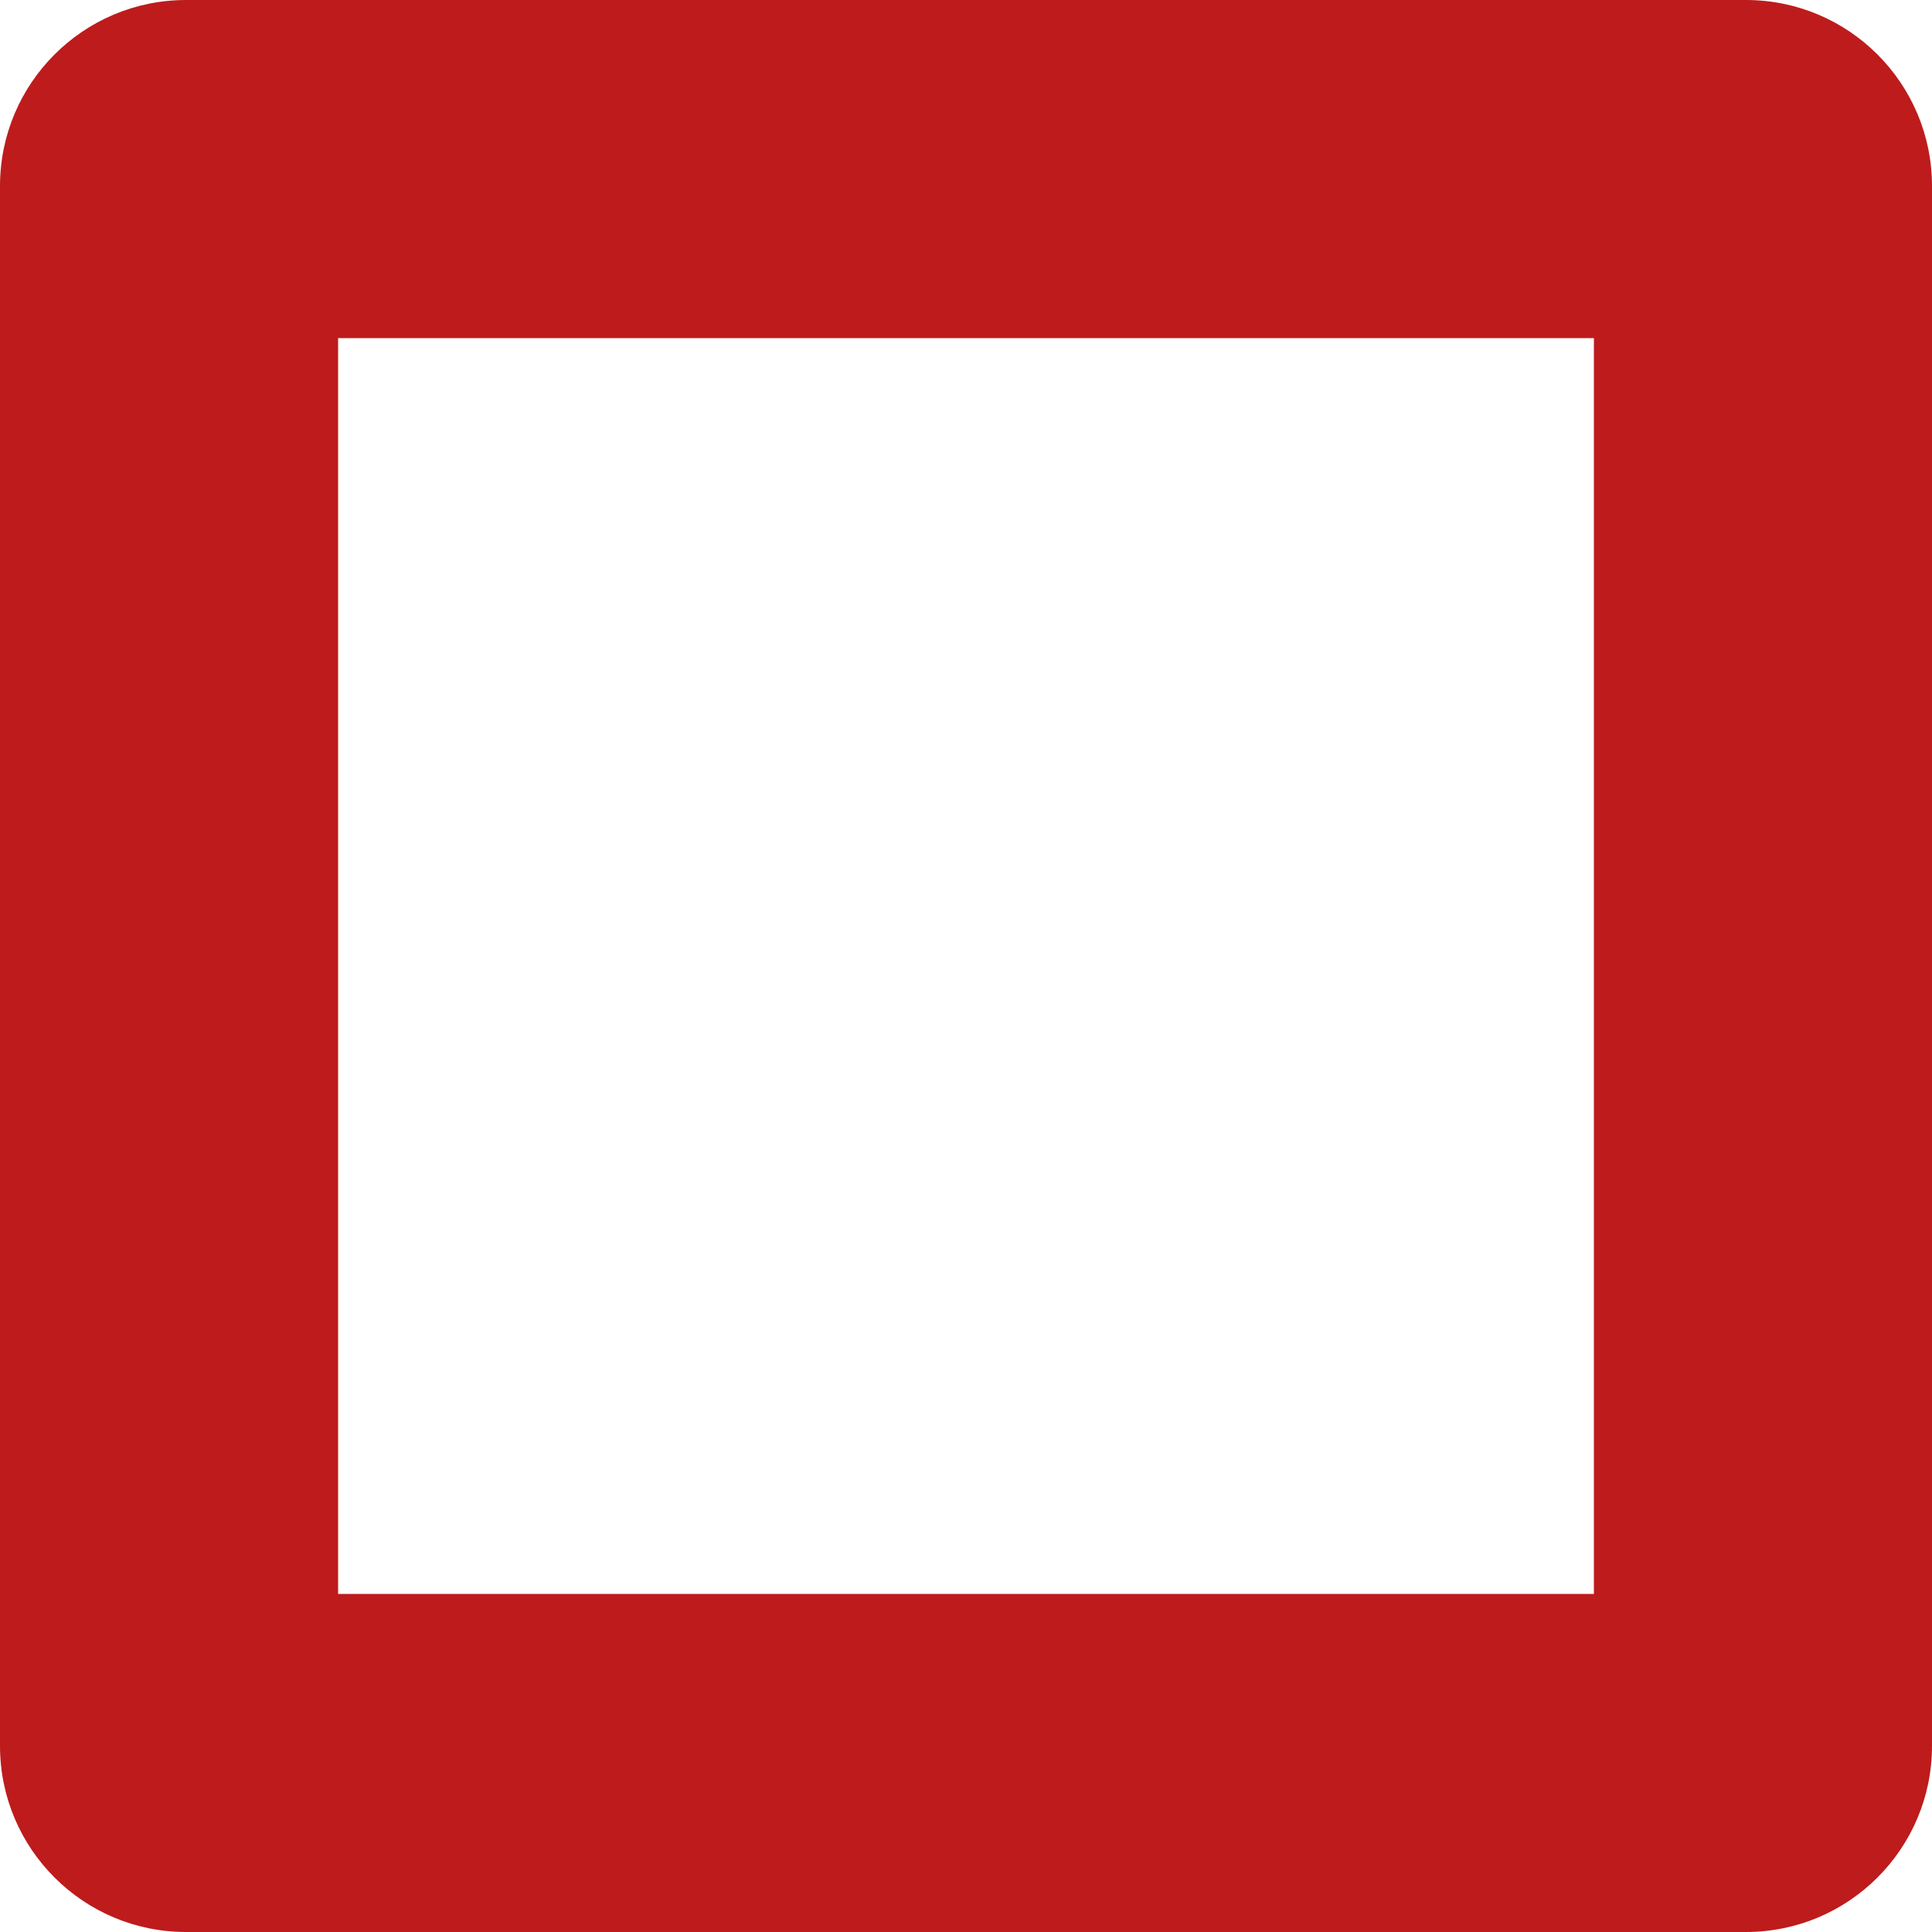
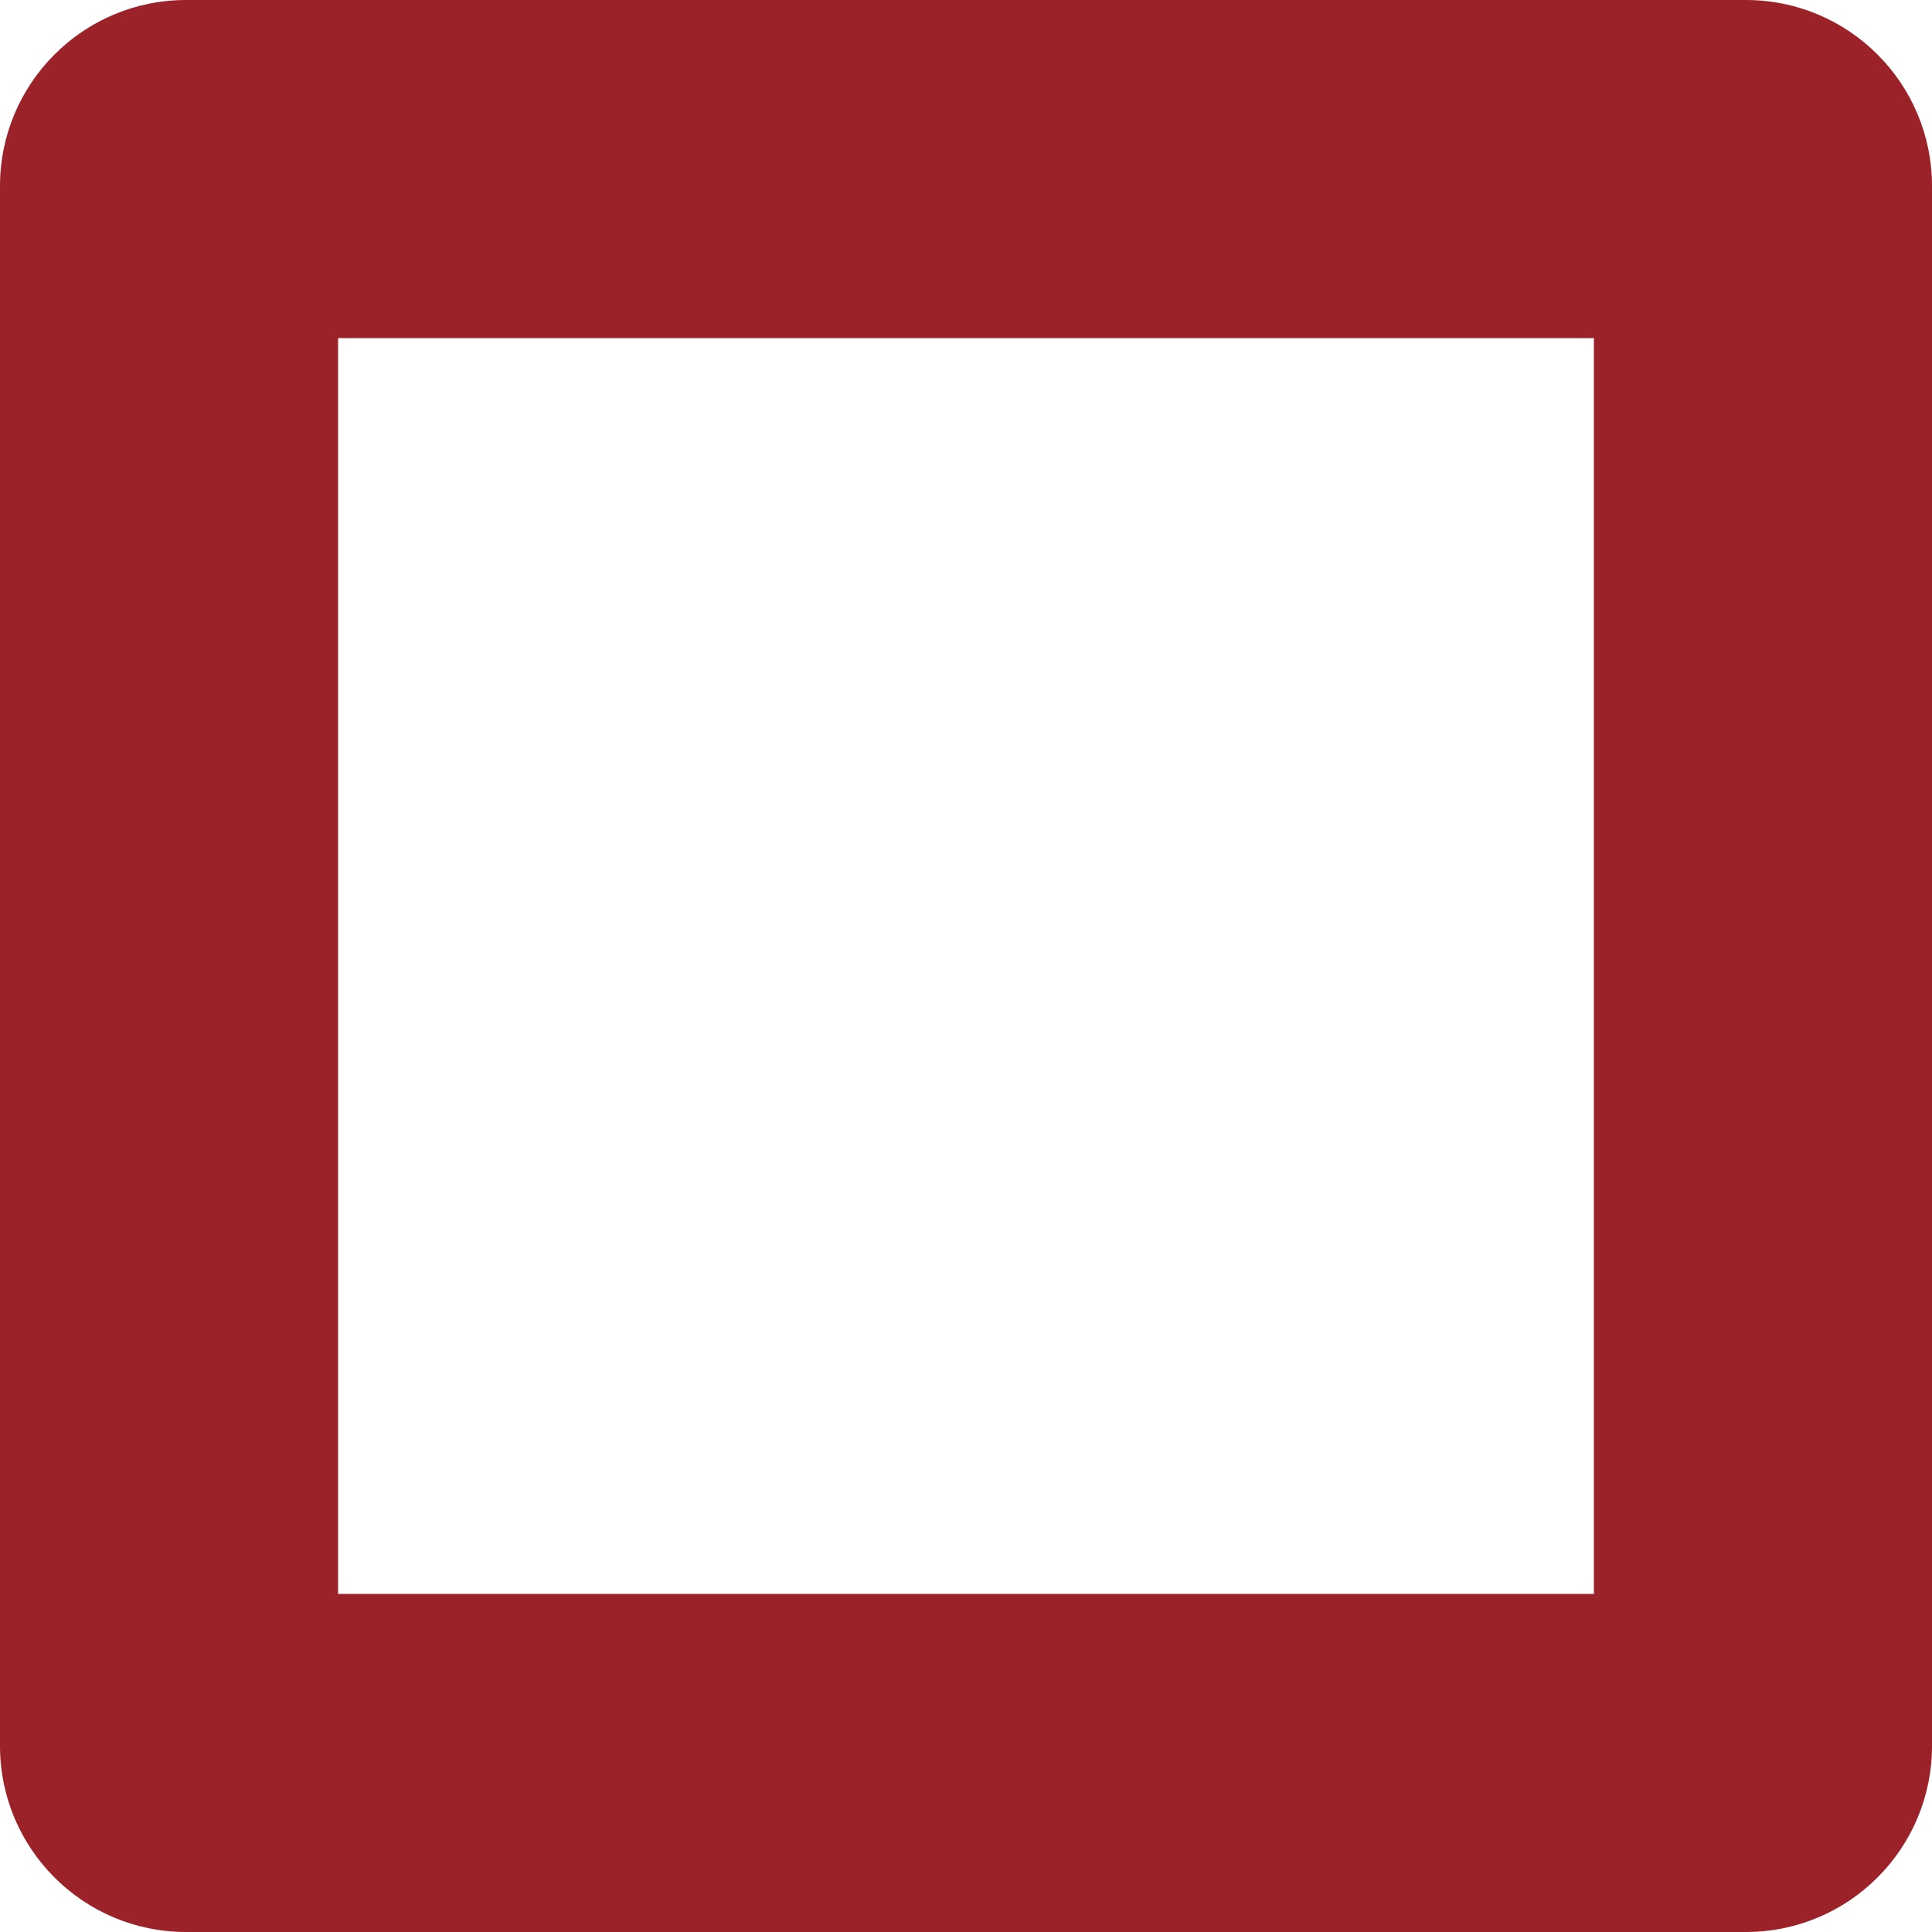
<svg xmlns="http://www.w3.org/2000/svg" version="1.1" x="0px" y="0px" viewBox="0 0 4000 4000" style="enable-background:new 0 0 4000 4000;" xml:space="preserve">
  <style type="text/css">
	.st0{display:none;}
	.st1{display:inline;fill:#E7ECED;}
- 	.st2{display:inline;fill:#be1b1c;}
- 	.st3{display:inline;fill:#a19f97;}
- 	.st4{display:inline;fill:#1e1f1e;}
+ 	.st2{display:inline;fill:#9c222a;}
+ 	.st3{display:inline;fill:#36454d;}
+ 	.st4{display:inline;fill:#627f8c;}
	.st5{display:inline;fill:#366DB6;}
	.st6{display:inline;fill:#F6F6F6;}
	.st7{display:inline;}
- 	.st8{fill:#be1b1c;}
+ 	.st8{fill:#9c222a;}
</style>
  <g id="Main" class="st0">
    <path class="st1" d="M1772.9,2255.66l-158.15,158.14l158.15,158.14c26.96,26.97,26.96,70.55,0,97.51   c-13.46,13.45-31.11,20.2-48.76,20.2c-17.66,0-35.32-6.75-48.76-20.2l-206.9-206.9c-26.97-26.96-26.97-70.55,0-97.51l206.9-206.9   c26.9-26.97,70.62-26.97,97.52,0C1799.86,2185.11,1799.86,2228.69,1772.9,2255.66z" />
    <path class="st1" d="M2135.23,2156.84l-137.93,482.75c-8.62,30.34-36.2,50.06-66.27,50.06c-6.28,0-12.62-0.89-18.97-2.61   c-36.62-10.49-57.86-48.69-47.38-85.24l137.93-482.76c10.48-36.62,48.61-57.59,85.24-47.45   C2124.46,2082.08,2145.71,2120.28,2135.23,2156.84z" />
    <path class="st1" d="M2531.51,2462.55l-206.9,206.9c-13.44,13.45-31.1,20.2-48.75,20.2c-17.66,0-35.32-6.75-48.76-20.2   c-26.97-26.97-26.97-70.55,0-97.51l158.14-158.14l-158.14-158.14c-26.97-26.97-26.97-70.56,0-97.52c26.9-26.97,70.61-26.97,97.51,0   l206.9,206.9C2558.48,2392.01,2558.48,2435.59,2531.51,2462.55z" />
    <path class="st1" d="M3152.2,2206.89c-70.9,0-135.45-45.17-155.45-113.17c-20.9-70.97-49.1-112.62-83.86-176.42   c-34-62.41-20.76-140.14,29.52-190.41l111.93-111.93l-255.59-255.58l-111.93,111.93c-50.27,50.27-128,63.51-190.41,29.51   c-63.8-34.76-105.45-62.97-176.41-83.86c-67.93-19.93-113.11-84.48-113.11-155.38v-158.14H1793.1v158.14   c0,70.9-45.17,135.44-113.17,155.44c-70.97,20.9-112.62,49.11-176.42,83.86c-62.41,34-140.14,20.76-190.41-29.51l-111.93-111.93   l-255.59,255.58l111.93,111.93c50.28,50.28,63.52,128,29.52,190.42c-34.76,63.79-62.97,105.44-83.86,176.41   c-19.93,67.93-84.48,113.1-155.38,113.1H689.65v413.8H847.8c70.89,0,135.44,45.17,155.44,113.17   c20.9,70.97,49.1,112.62,83.86,176.41c34,62.42,20.76,140.14-29.52,190.42l-111.93,111.93l255.59,255.58l111.93-111.93   c50.27-50.27,128-63.51,190.41-29.51c63.8,34.76,105.45,62.97,176.42,83.86c67.93,19.93,113.1,84.48,113.1,155.38v158.14h413.79   v-158.14c0-70.9,45.18-135.45,113.18-155.45c70.96-20.89,112.61-49.1,176.41-83.86c62.41-34,140.14-20.75,190.41,29.52   l111.93,111.93l255.59-255.59l-111.93-111.92c-50.27-50.28-63.52-128-29.52-190.42c34.76-63.8,62.97-105.44,83.86-176.41   c19.93-67.93,84.49-113.1,155.38-113.1h158.14v-413.8H3152.2z M2000,3172.41c-418.98,0-758.62-339.64-758.62-758.61   c0-418.98,339.64-758.62,758.62-758.62c418.97,0,758.61,339.64,758.61,758.62C2758.61,2832.77,2418.97,3172.41,2000,3172.41z" />
    <path class="st2" d="M3999.99,653.61v173.98H0v2931.02C0,3891.93,108.07,4000,241.38,4000h3517.23   c133.31,0,241.38-108.07,241.39-241.39V655.17C4000,654.65,4000,654.13,3999.99,653.61z M3310.34,2620.69H3152.2   c-70.89,0-135.45,45.17-155.38,113.1c-20.89,70.97-49.1,112.61-83.86,176.41c-34,62.42-20.75,140.14,29.52,190.42l111.93,111.92   l-255.59,255.59l-111.93-111.93c-50.27-50.27-128-63.52-190.41-29.52c-63.8,34.76-105.45,62.97-176.41,83.86   c-68,20-113.18,84.55-113.18,155.45v158.14H1793.1v-158.14c0-70.9-45.17-135.45-113.1-155.38   c-70.97-20.89-112.62-49.1-176.42-83.86c-62.41-34-140.14-20.76-190.41,29.51l-111.93,111.93l-255.59-255.58l111.93-111.93   c50.28-50.28,63.52-128,29.52-190.42c-34.76-63.79-62.96-105.44-83.86-176.41c-20-68-84.55-113.17-155.44-113.17H689.65v-413.8   h158.14c70.9,0,135.45-45.17,155.38-113.1c20.89-70.97,49.1-112.62,83.86-176.41c34-62.42,20.76-140.14-29.52-190.42   l-111.93-111.93l255.59-255.58l111.93,111.93c50.27,50.27,128,63.51,190.41,29.51c63.8-34.75,105.45-62.96,176.42-83.86   c68-20,113.17-84.54,113.17-155.44v-158.14h413.79v158.14c0,70.9,45.18,135.45,113.11,155.38c70.96,20.89,112.61,49.1,176.41,83.86   c62.41,34,140.14,20.76,190.41-29.51l111.93-111.93l255.59,255.58l-111.93,111.93c-50.28,50.27-63.52,128-29.52,190.41   c34.76,63.8,62.96,105.45,83.86,176.42c20,68,84.55,113.17,155.45,113.17h158.14V2620.69z" />
    <path class="st3" d="M3758.62,0H241.38C108.07,0,0,108.07,0,241.39v586.2h3999.99v-586.2C3999.99,108.07,3891.92,0,3758.62,0z    M551.72,551.72H275.86V275.86h275.86V551.72z M1103.44,551.72H827.58V275.86h275.86V551.72z M1655.17,551.72h-275.86V275.86   h275.86V551.72z" />
    <rect x="275.86" y="275.86" class="st4" width="275.86" height="275.86" />
    <rect x="827.58" y="275.86" class="st4" width="275.86" height="275.86" />
    <rect x="1379.31" y="275.86" class="st4" width="275.86" height="275.86" />
    <path class="st5" d="M1772.9,2255.66l-158.15,158.14l158.15,158.14c26.96,26.97,26.96,70.55,0,97.51   c-13.46,13.45-31.11,20.2-48.76,20.2c-17.66,0-35.32-6.75-48.76-20.2l-206.9-206.9c-26.97-26.96-26.97-70.55,0-97.51l206.9-206.9   c26.9-26.97,70.62-26.97,97.52,0C1799.86,2185.11,1799.86,2228.69,1772.9,2255.66z" />
    <path class="st5" d="M2135.23,2156.84l-137.93,482.75c-8.62,30.34-36.2,50.06-66.27,50.06c-6.28,0-12.62-0.89-18.97-2.61   c-36.62-10.49-57.86-48.69-47.38-85.24l137.93-482.76c10.48-36.62,48.61-57.59,85.24-47.45   C2124.46,2082.08,2145.71,2120.28,2135.23,2156.84z" />
    <path class="st5" d="M2531.51,2365.04c26.97,26.97,26.97,70.55,0,97.51l-206.9,206.9c-13.44,13.45-31.1,20.2-48.75,20.2   c-17.66,0-35.32-6.75-48.76-20.2c-26.97-26.97-26.97-70.55,0-97.51l158.14-158.14l-158.14-158.14c-26.97-26.97-26.97-70.56,0-97.52   c26.9-26.97,70.61-26.97,97.51,0L2531.51,2365.04z" />
    <path class="st6" d="M3152.2,2206.89c-70.9,0-135.45-45.17-155.45-113.17c-20.9-70.97-49.1-112.62-83.86-176.42   c-34-62.41-20.76-140.14,29.52-190.41l111.93-111.93l-255.59-255.58l-111.93,111.93c-50.27,50.27-128,63.51-190.41,29.51   c-63.8-34.76-105.45-62.97-176.41-83.86c-67.93-19.93-113.11-84.48-113.11-155.38v-158.14H1793.1v158.14   c0,70.9-45.17,135.44-113.17,155.44c-70.97,20.9-112.62,49.11-176.42,83.86c-62.41,34-140.14,20.76-190.41-29.51l-111.93-111.93   l-255.59,255.58l111.93,111.93c50.28,50.28,63.52,128,29.52,190.42c-34.76,63.79-62.97,105.44-83.86,176.41   c-19.93,67.93-84.48,113.1-155.38,113.1H689.65v413.8H847.8c70.89,0,135.44,45.17,155.44,113.17   c20.9,70.97,49.1,112.62,83.86,176.41c34,62.42,20.76,140.14-29.52,190.42l-111.93,111.93l255.59,255.58l111.93-111.93   c50.27-50.27,128-63.51,190.41-29.51c63.8,34.76,105.45,62.97,176.42,83.86c67.93,19.93,113.1,84.48,113.1,155.38v158.14h413.79   v-158.14c0-70.9,45.18-135.45,113.18-155.45c70.96-20.89,112.61-49.1,176.41-83.86c62.41-34,140.14-20.75,190.41,29.52   l111.93,111.93l255.59-255.59l-111.93-111.92c-50.27-50.28-63.52-128-29.52-190.42c34.76-63.8,62.97-105.44,83.86-176.41   c19.93-67.93,84.49-113.1,155.38-113.1h158.14v-413.8H3152.2z M2000,3172.41c-418.98,0-758.62-339.64-758.62-758.61   c0-418.98,339.64-758.62,758.62-758.62c418.97,0,758.61,339.64,758.61,758.62C2758.61,2832.77,2418.97,3172.41,2000,3172.41z" />
    <path class="st3" d="M2000,1655.18c-418.98,0-758.62,339.64-758.62,758.62c0,418.97,339.64,758.61,758.62,758.61   c418.97,0,758.61-339.64,758.61-758.61C2758.61,1994.82,2418.97,1655.18,2000,1655.18z M1772.9,2571.94   c26.96,26.97,26.96,70.55,0,97.51c-13.46,13.45-31.11,20.2-48.76,20.2c-17.66,0-35.32-6.75-48.76-20.2l-206.9-206.9   c-26.97-26.96-26.97-70.55,0-97.51l206.9-206.9c26.9-26.97,70.62-26.97,97.52,0c26.96,26.97,26.96,70.55,0,97.52l-158.15,158.14   L1772.9,2571.94z M2135.23,2156.84l-137.93,482.75c-8.62,30.34-36.2,50.06-66.27,50.06c-6.28,0-12.62-0.89-18.97-2.61   c-36.62-10.49-57.86-48.69-47.38-85.24l137.93-482.76c10.48-36.62,48.61-57.59,85.24-47.45   C2124.46,2082.08,2145.71,2120.28,2135.23,2156.84z M2531.51,2462.55l-206.9,206.9c-13.44,13.45-31.1,20.2-48.75,20.2   c-17.66,0-35.32-6.75-48.76-20.2c-26.97-26.97-26.97-70.55,0-97.51l158.14-158.14l-158.14-158.14c-26.97-26.97-26.97-70.56,0-97.52   c26.9-26.97,70.61-26.97,97.51,0l206.9,206.9C2558.48,2392.01,2558.48,2435.59,2531.51,2462.55z" />
    <path class="st4" d="M1772.9,2255.66l-158.15,158.14l158.15,158.14c26.96,26.97,26.96,70.55,0,97.51   c-13.46,13.45-31.11,20.2-48.76,20.2c-17.66,0-35.32-6.75-48.76-20.2l-206.9-206.9c-26.97-26.96-26.97-70.55,0-97.51l206.9-206.9   c26.9-26.97,70.62-26.97,97.52,0C1799.86,2185.11,1799.86,2228.69,1772.9,2255.66z" />
    <path class="st4" d="M2135.23,2156.84l-137.93,482.75c-8.62,30.34-36.2,50.06-66.27,50.06c-6.28,0-12.62-0.89-18.97-2.61   c-36.62-10.49-57.86-48.69-47.38-85.24l137.93-482.76c10.48-36.62,48.61-57.59,85.24-47.45   C2124.46,2082.08,2145.71,2120.28,2135.23,2156.84z" />
    <path class="st4" d="M2531.51,2462.55l-206.9,206.9c-13.44,13.45-31.1,20.2-48.75,20.2c-17.66,0-35.32-6.75-48.76-20.2   c-26.97-26.97-26.97-70.55,0-97.51l158.14-158.14l-158.14-158.14c-26.97-26.97-26.97-70.56,0-97.52c26.9-26.97,70.61-26.97,97.51,0   l206.9,206.9C2558.48,2392.01,2558.48,2435.59,2531.51,2462.55z" />
  </g>
  <g id="Quitter" class="st0">
    <g class="st7">
      <path class="st8" d="M3887.46,1174.77c70.65-66,111.26-158.28,112.52-254.96c1.01-96.8-37.84-189.83-107.11-257.47l-480.5-469.81    c-67.26-65.75-157.9-102.08-252.19-100.95c-94.04,1.13-183.67,39.48-249.17,106.86l-904.79,927.42l-892.1-929.31    c-70.28-73.29-166.58-115.54-268.03-117.55c-101.45-2.14-199.64,36.33-272.68,106.61l-464.53,446.3    C38.97,698.92-0.25,791.45,0,888.38c0.25,96.8,39.98,189.21,110.13,255.96l973.81,926.29l-862.18,883.55    c-131.5,134.64-134.64,348.74-7.29,487.66l335.67,364.71c63.99,69.9,153.12,110.76,247.67,114.28    c94.41,3.52,186.44-30.68,255.46-95.42l945.65-884.43l922.65,877.51c68.52,65.25,159.91,100.2,254.45,97.05    c94.54-2.64,183.93-43.25,248.8-112.52l338.31-361.69c128.48-137.91,127.48-352.01-2.89-487.79l-839.8-875.5L3887.46,1174.77z" />
    </g>
  </g>
  <g id="Reduire" class="st0">
    <path class="st2" d="M0,2284.82v-569.64c0-212.78,172.49-385.26,385.26-385.26h3229.47c212.78,0,385.26,172.49,385.26,385.26   v569.64c0,212.78-172.49,385.26-385.26,385.26H385.26C172.49,2670.08,0,2497.59,0,2284.82z" />
  </g>
  <g id="Agrandir">
    <g>
      <path class="st8" d="M3300,700v2600H700V700H3300 M3614.73,0H385.27C172.49,0,0,172.49,0,385.27v3229.47    C0,3827.51,172.49,4000,385.27,4000h3229.47c212.78,0,385.27-172.49,385.27-385.27V385.27C4000,172.49,3827.51,0,3614.73,0    L3614.73,0z" />
    </g>
  </g>
</svg>
